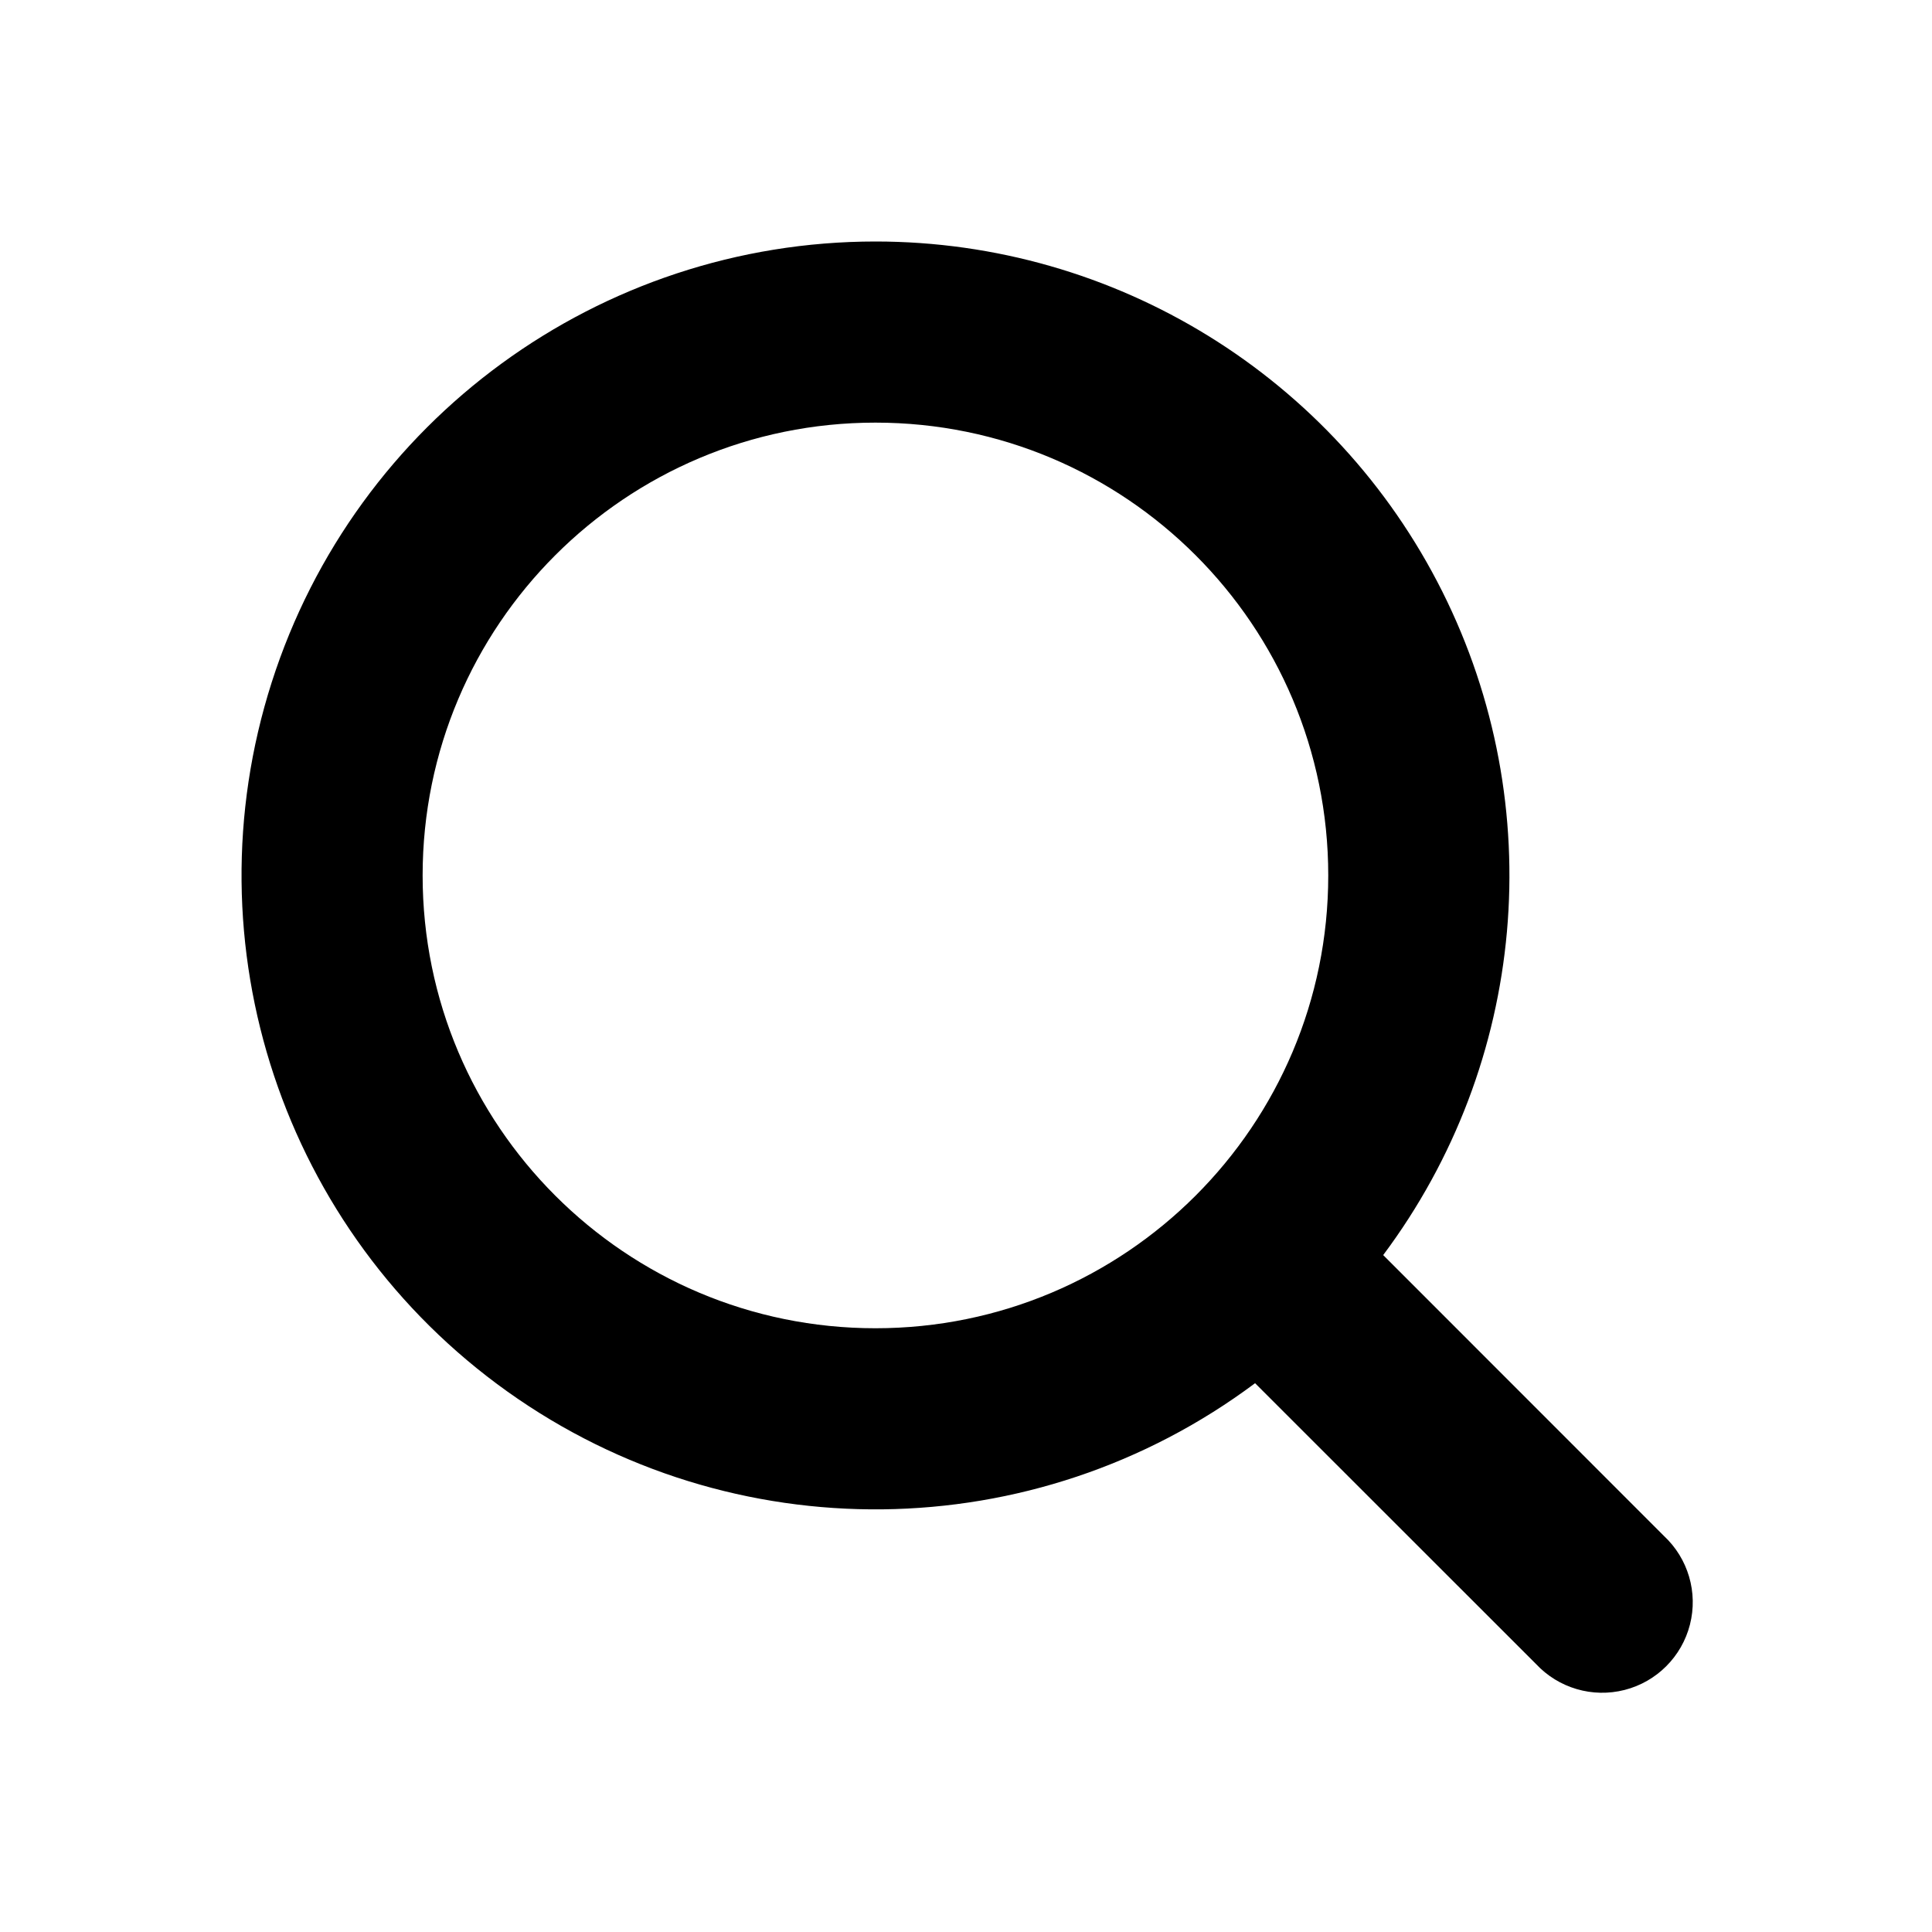
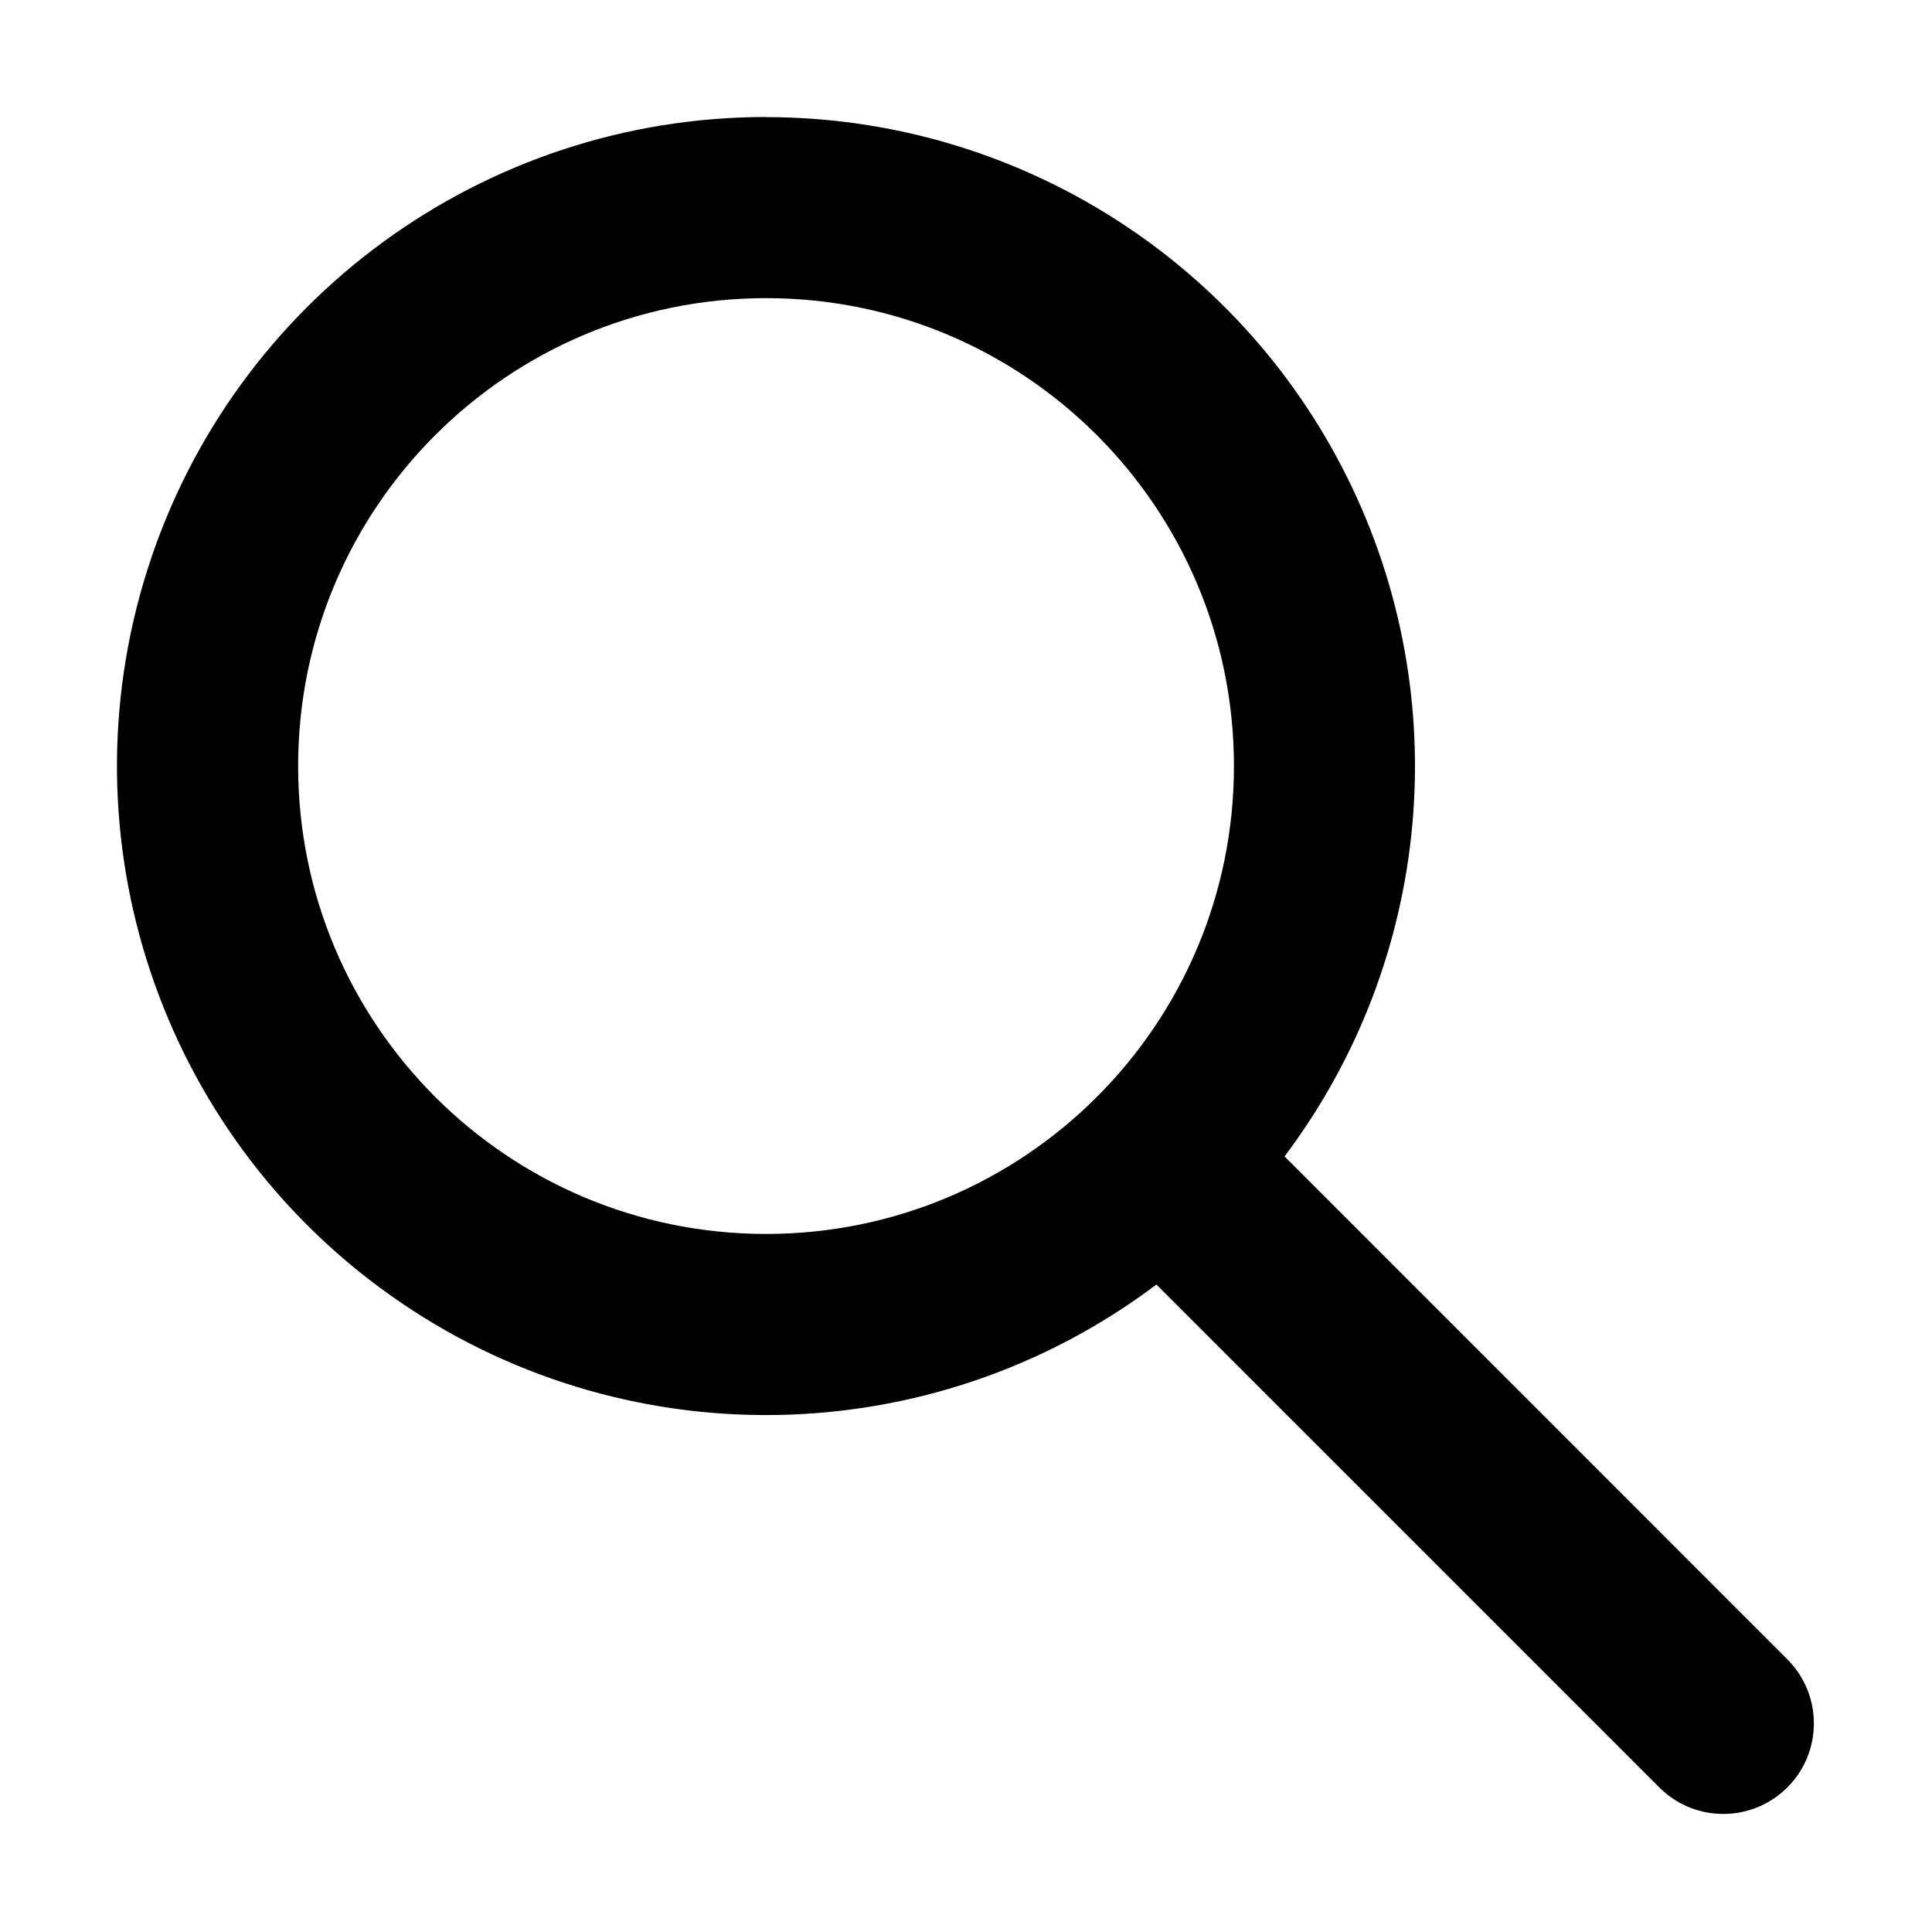
<svg xmlns="http://www.w3.org/2000/svg" width="16" height="16" fill="none" viewBox="0 0 16 16">
-   <path fill="currentColor" fill-rule="evenodd" d="M7.25 2a5.25 5.25 0 103.144 9.455l2.326 2.325a.75.75 0 101.06-1.06l-2.325-2.326A5.25 5.25 0 007.25 2zM3.5 7.25a3.75 3.75 0 117.5 0 3.75 3.75 0 01-7.5 0z" clip-rule="evenodd" />
+   <path fill="currentColor" fill-rule="evenodd" d="M6.344.969a5.375 5.375 0 103.233 9.669l4.174 4.174a.75.75 0 001.06-1.061l-4.173-4.174A5.375 5.375 0 006.344.97zM2.469 6.344a3.875 3.875 0 117.75 0 3.875 3.875 0 01-7.75 0z" clip-rule="evenodd" />
</svg>
